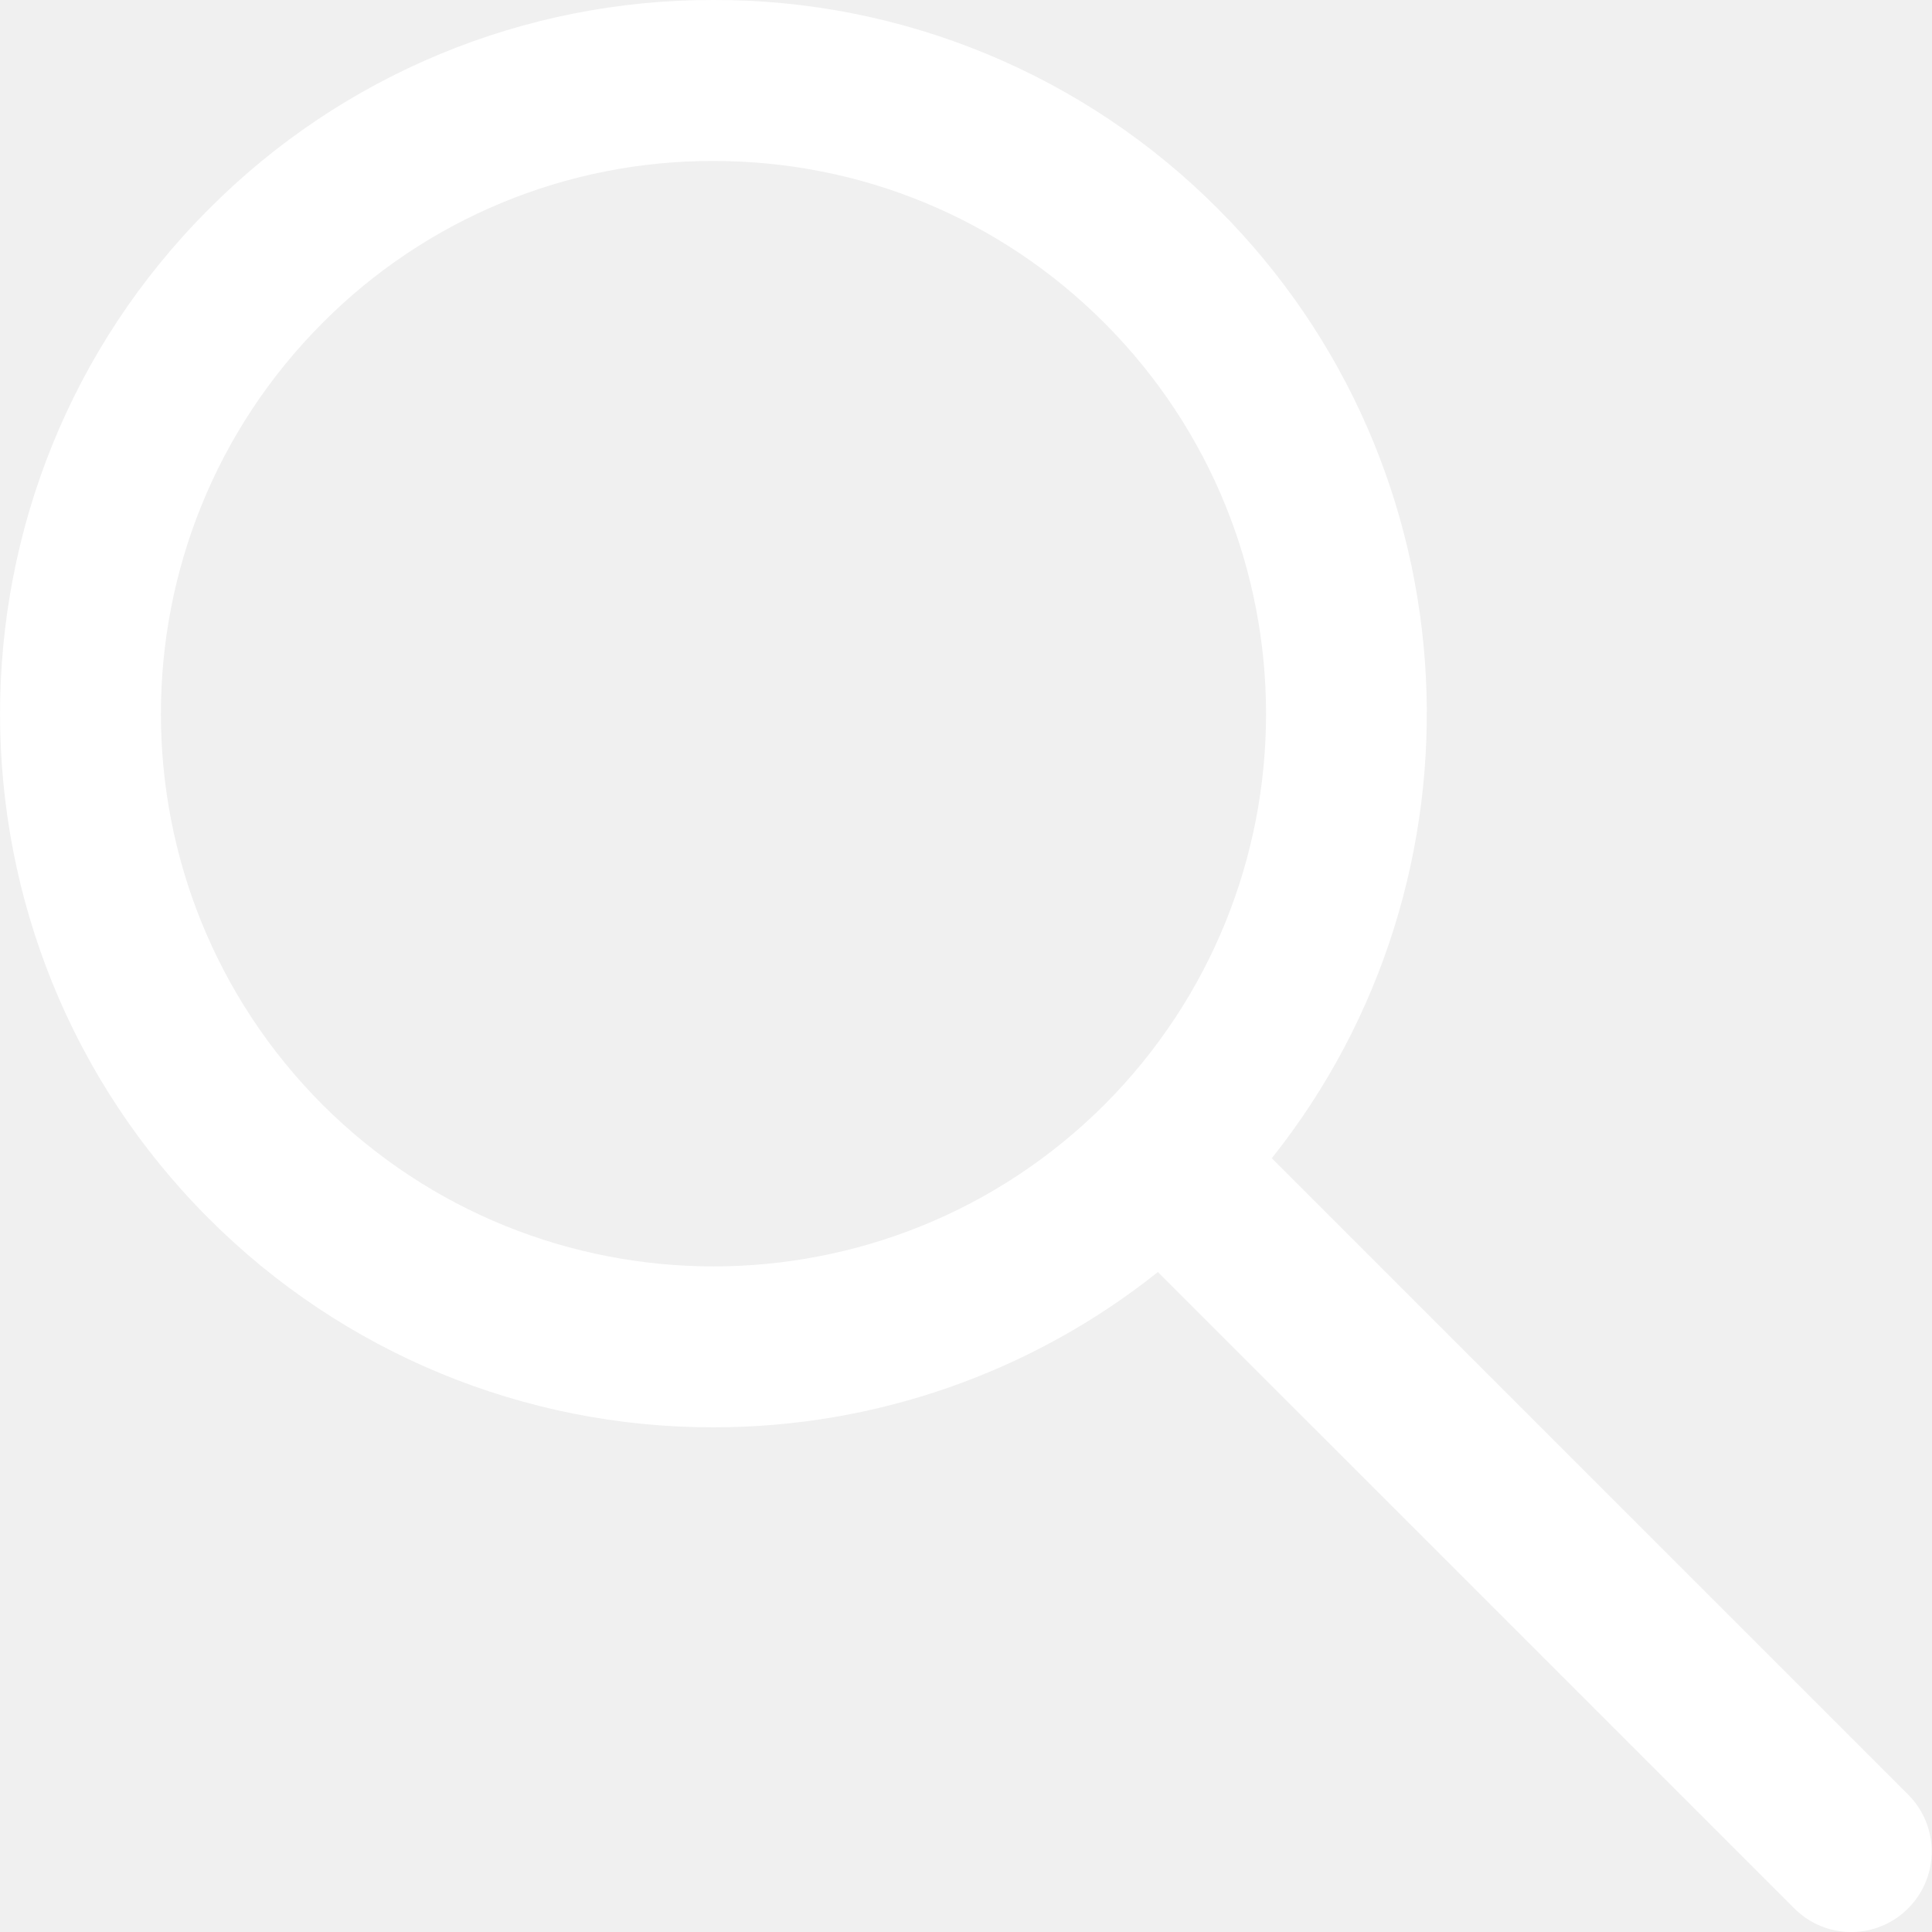
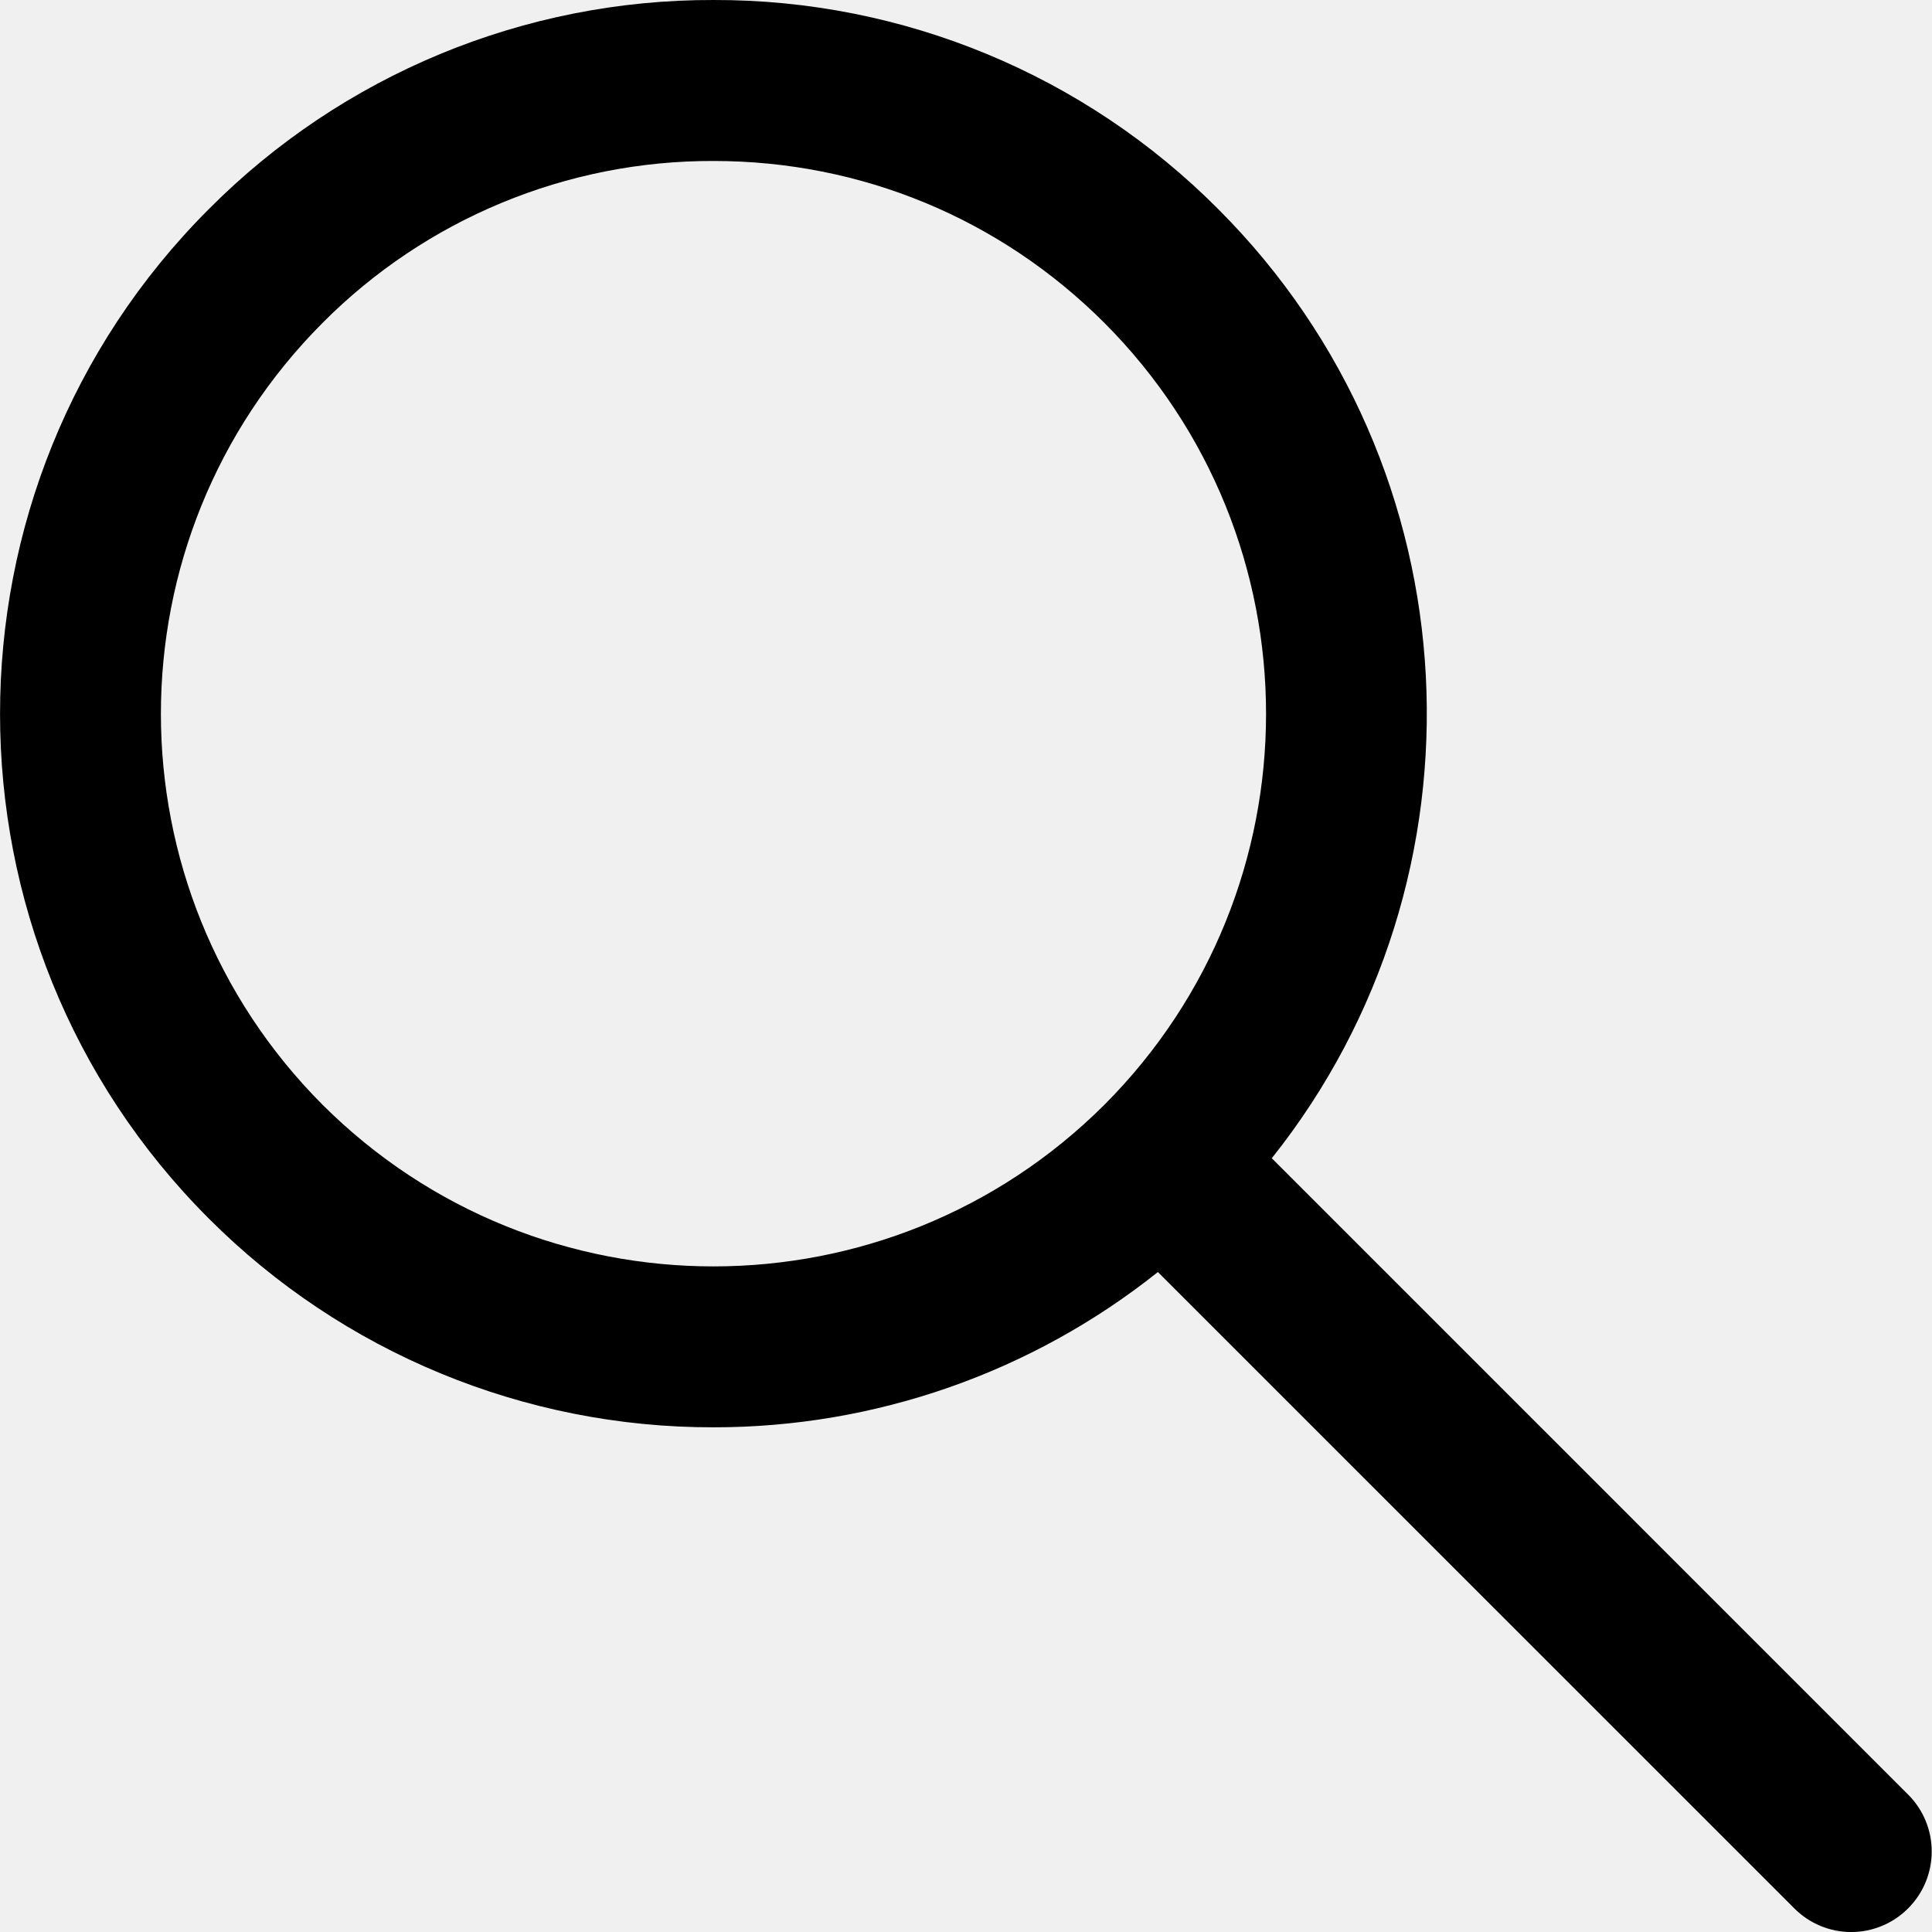
<svg xmlns="http://www.w3.org/2000/svg" width="22" height="22" viewBox="0 0 22 22">
  <g>
    <g>
-       <path fill="#fff" d="M3.673 3.677a6.253 6.253 0 0 1 4.452-1.844c1.681 0 3.262.655 4.451 1.844a6.303 6.303 0 0 1 0 8.903 6.303 6.303 0 0 1-8.903 0 6.303 6.303 0 0 1 0-8.903zm4.452 12.576a8.109 8.109 0 0 0 5.06-1.768l7.247 7.246a.914.914 0 0 0 1.296 0 .916.916 0 0 0 0-1.296l-7.246-7.246c2.541-3.188 2.34-7.858-.61-10.808A8.075 8.075 0 0 0 8.126 0a8.074 8.074 0 0 0-5.748 2.381c-3.17 3.17-3.17 8.326 0 11.495a8.102 8.102 0 0 0 5.748 2.377z" />
+       <path d="M3.673 3.677a6.253 6.253 0 0 1 4.452-1.844c1.681 0 3.262.655 4.451 1.844a6.303 6.303 0 0 1 0 8.903 6.303 6.303 0 0 1-8.903 0 6.303 6.303 0 0 1 0-8.903zm4.452 12.576a8.109 8.109 0 0 0 5.06-1.768l7.247 7.246a.914.914 0 0 0 1.296 0 .916.916 0 0 0 0-1.296l-7.246-7.246c2.541-3.188 2.34-7.858-.61-10.808A8.075 8.075 0 0 0 8.126 0a8.074 8.074 0 0 0-5.748 2.381c-3.17 3.17-3.17 8.326 0 11.495a8.102 8.102 0 0 0 5.748 2.377z" />
    </g>
  </g>
</svg>
